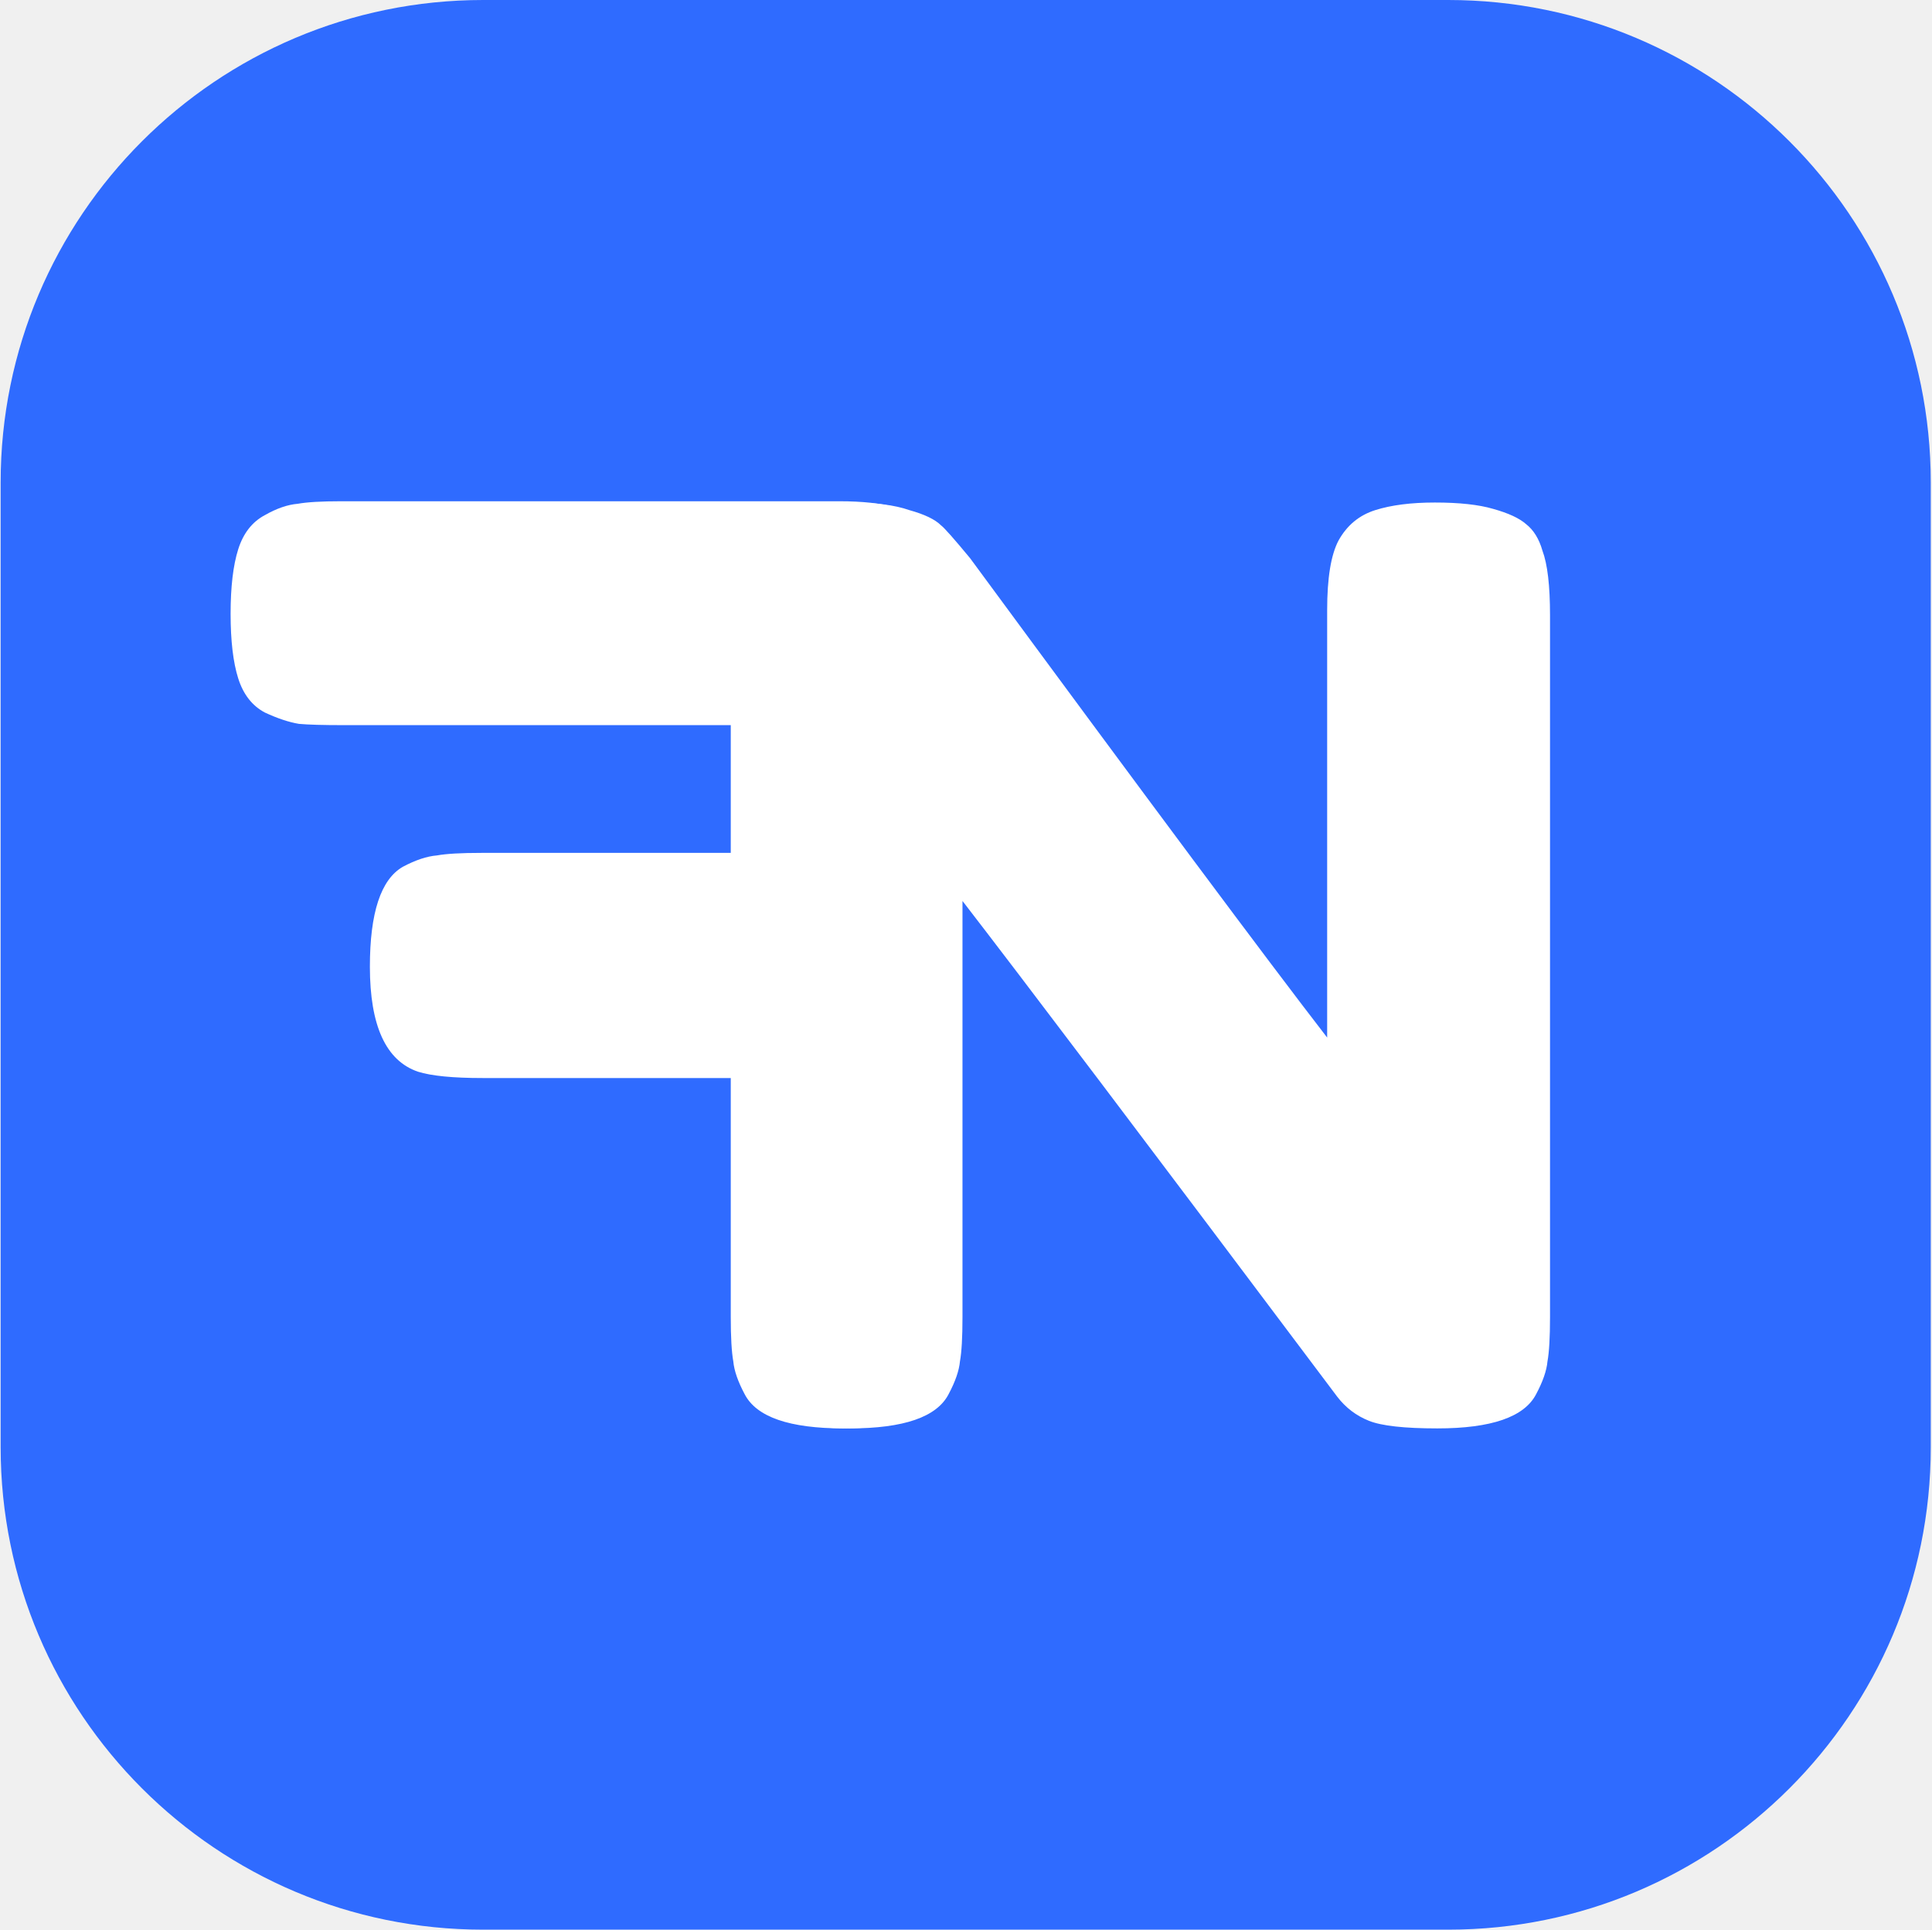
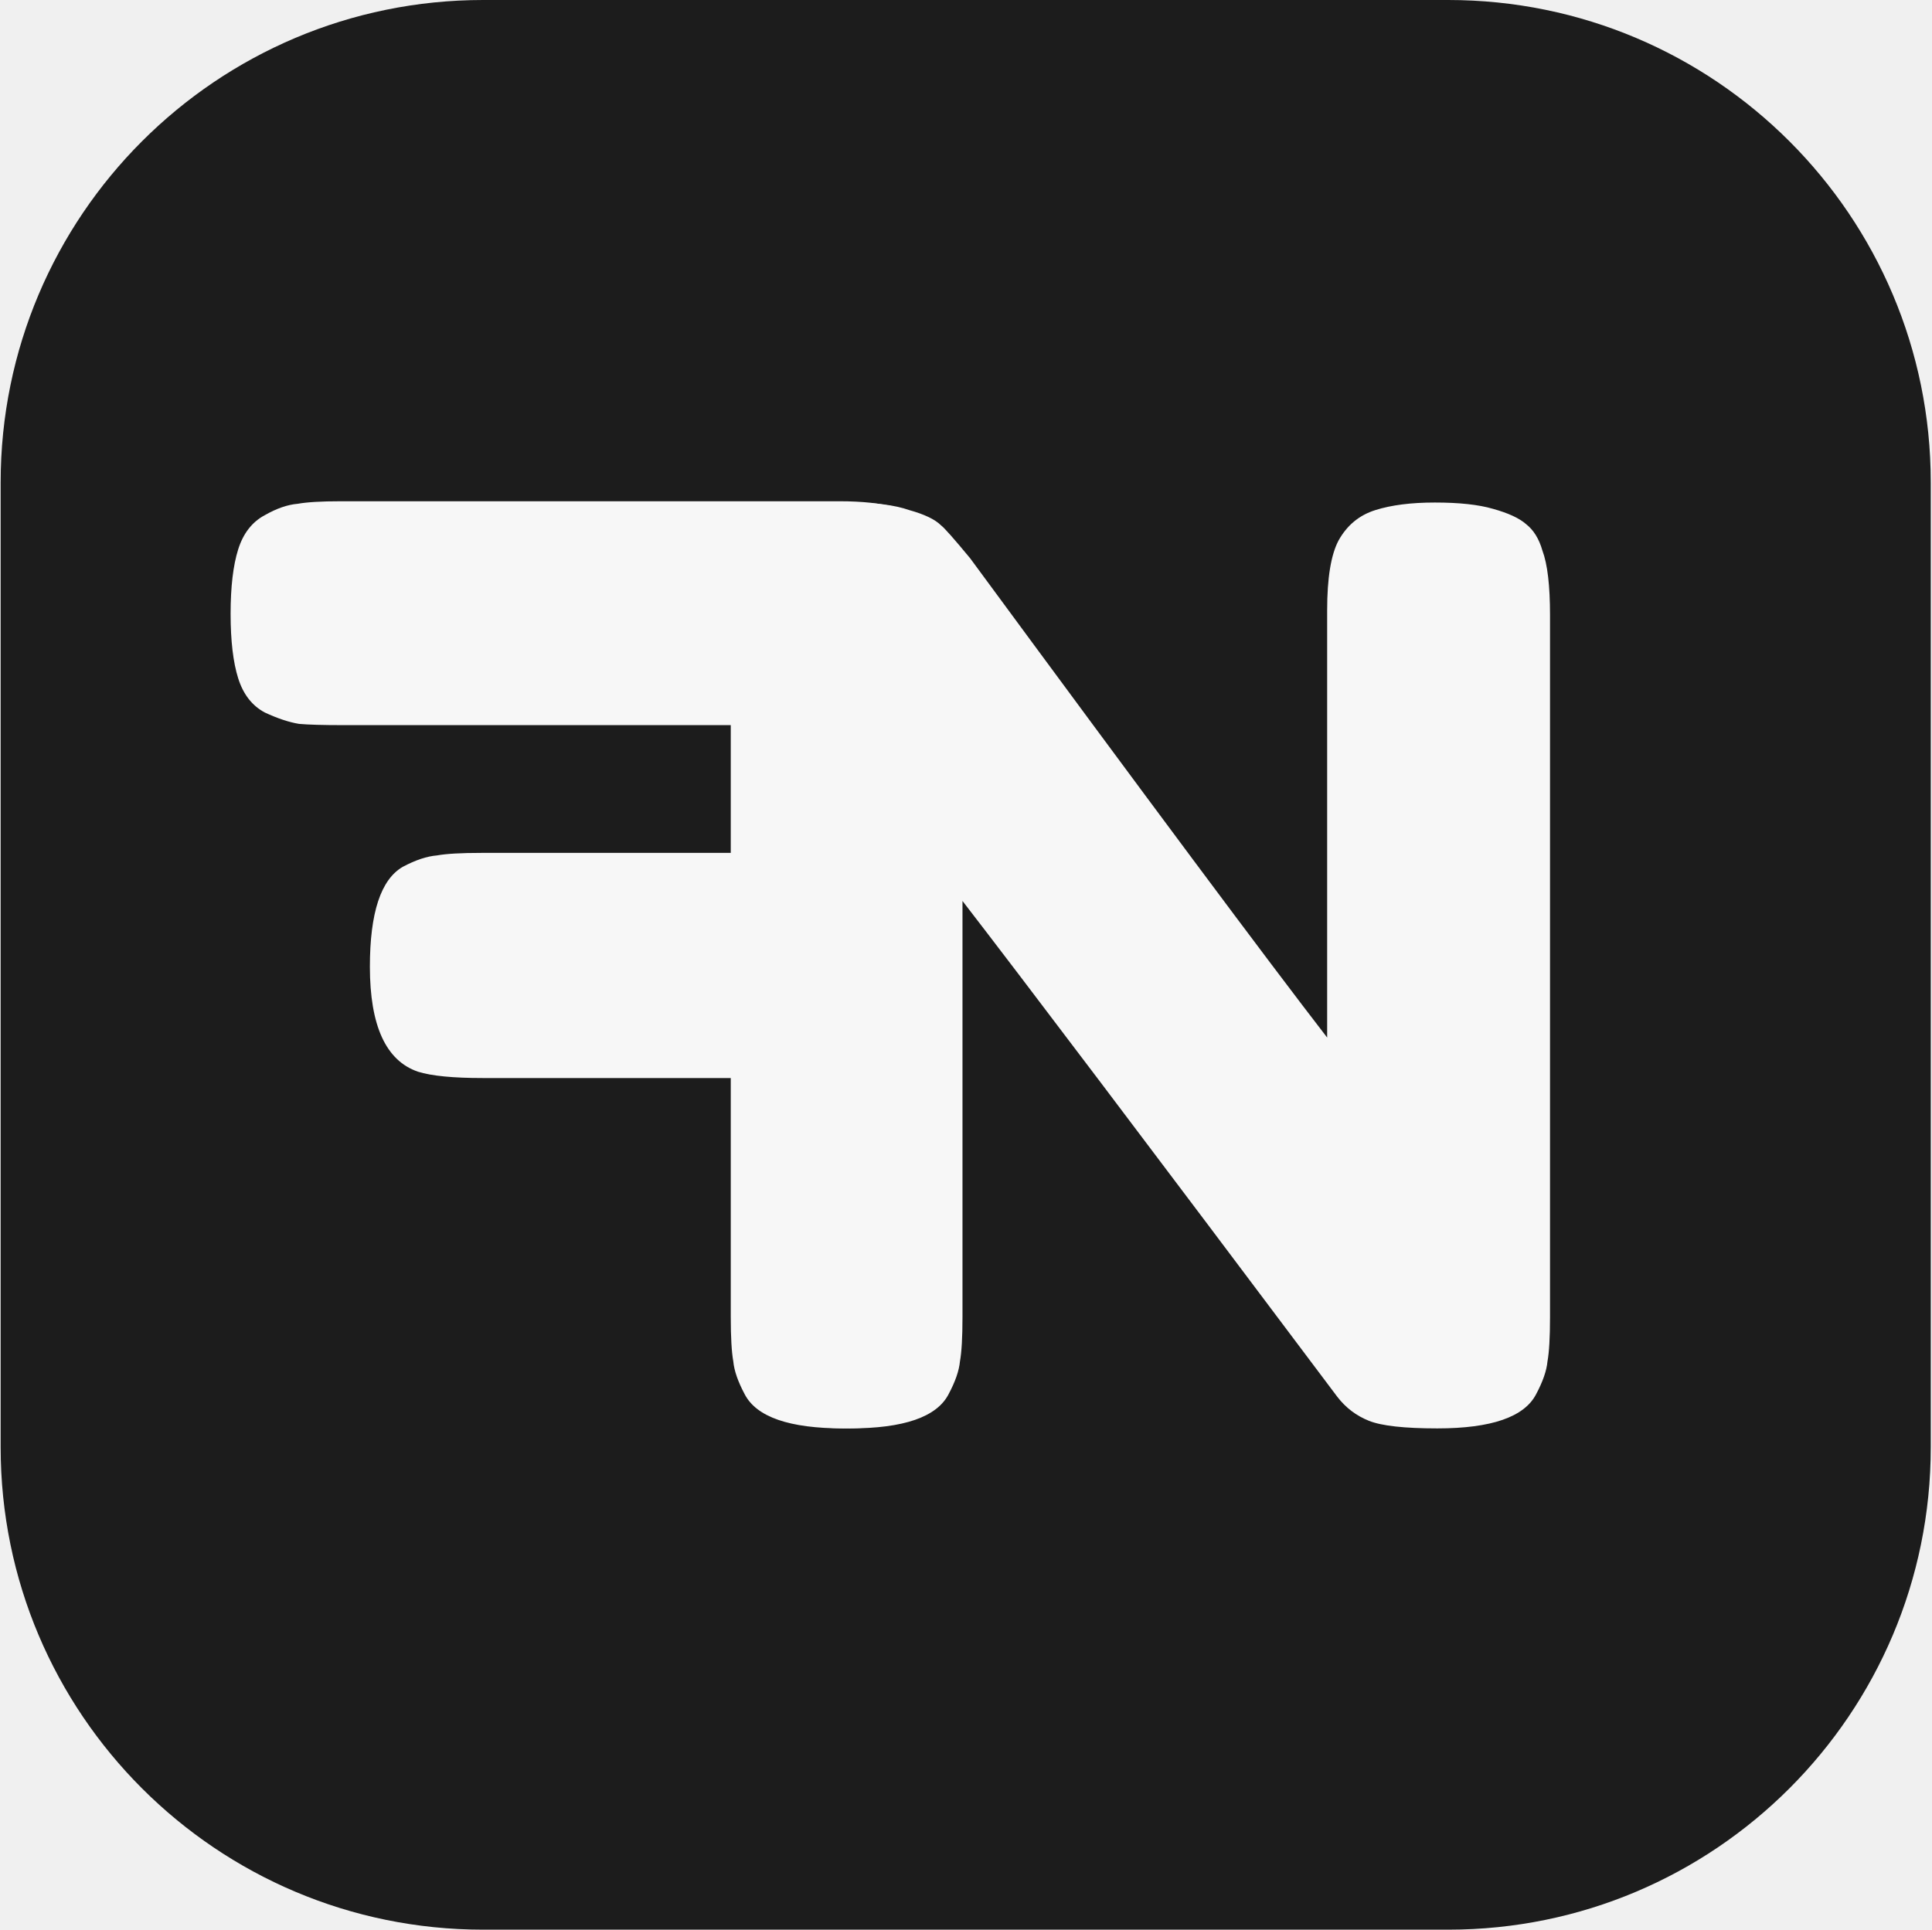
<svg xmlns="http://www.w3.org/2000/svg" width="1025" height="1024" viewBox="0 0 1025 1024" fill="none">
-   <rect x="0.344" width="1024" height="1024" rx="256" fill="#2F6BFF" />
-   <path d="M180.789 266C170.489 266 162.875 266.447 157.949 267.342C152.574 267.79 146.752 269.804 140.482 273.383C133.764 276.963 129.062 283.004 126.375 291.506C123.688 300.008 122.344 311.419 122.344 325.738C122.344 340.057 123.688 351.468 126.375 359.97C129.062 368.472 133.764 374.513 140.482 378.093C147.2 381.225 153.246 383.239 158.62 384.134C163.547 384.581 171.384 384.805 182.133 384.805H387.699V452.598H255.357C244.609 452.598 236.771 453.045 231.845 453.94C226.471 454.387 220.425 456.401 213.707 459.981C202.062 466.693 196.24 484.368 196.24 513.007C196.24 544.33 204.75 562.9 221.768 568.718C228.934 570.955 240.354 572.074 256.029 572.074H387.699V698.933C387.699 709.673 388.147 717.503 389.043 722.426C389.491 727.348 391.506 733.165 395.089 739.877C401.359 751.959 418.825 758 447.488 758C478.838 758 497.2 749.498 502.574 732.494C505.261 725.334 506.605 713.924 506.605 698.262V325.067C506.605 302.246 502.35 286.808 493.841 278.753C485.332 270.251 469.209 266 445.473 266H180.789Z" fill="white" />
-   <path d="M710.156 286.808C714.634 278.753 721.128 273.383 729.638 270.699C738.147 268.014 748.672 266.671 761.212 266.671C774.199 266.671 784.5 267.79 792.114 270.027C800.175 272.265 805.997 274.95 809.58 278.082C813.611 281.214 816.522 285.913 818.313 292.177C821 299.337 822.344 310.748 822.344 326.409V698.933C822.344 709.673 821.896 717.503 821 722.426C820.553 727.348 818.537 733.165 814.954 739.877C808.684 751.959 791.218 758 762.555 758C745.089 758 732.997 756.658 726.279 753.973C719.561 751.288 713.963 747.037 709.484 741.22C608.716 606.977 542.434 519.271 510.636 478.104V698.933C510.636 709.673 510.188 717.503 509.292 722.426C508.844 727.348 506.829 733.165 503.246 739.877C496.976 751.959 479.51 758 450.847 758C423.08 758 406.061 751.959 399.791 739.877C396.208 733.165 393.969 727.124 393.073 721.754C392.626 716.385 392.402 708.554 392.402 698.262V323.724C392.402 306.72 394.417 294.415 398.448 286.808C402.926 278.753 409.42 273.383 417.929 270.699C426.439 268.014 437.411 266.671 450.847 266.671C464.283 266.671 474.807 268.014 482.421 270.699C490.482 272.936 496.08 275.621 499.215 278.753C501.007 280.096 506.157 285.913 514.666 296.205C609.164 424.63 672.312 509.427 704.11 550.595V323.724C704.11 306.72 706.125 294.415 710.156 286.808Z" fill="white" />
+   <rect x="0.344" width="1024" height="1024" rx="256" fill="#1c1c1c" />
+   <path d="M180.789 266C170.489 266 162.875 266.447 157.949 267.342C152.574 267.79 146.752 269.804 140.482 273.383C133.764 276.963 129.062 283.004 126.375 291.506C123.688 300.008 122.344 311.419 122.344 325.738C122.344 340.057 123.688 351.468 126.375 359.97C129.062 368.472 133.764 374.513 140.482 378.093C147.2 381.225 153.246 383.239 158.62 384.134C163.547 384.581 171.384 384.805 182.133 384.805H387.699V452.598H255.357C244.609 452.598 236.771 453.045 231.845 453.94C226.471 454.387 220.425 456.401 213.707 459.981C202.062 466.693 196.24 484.368 196.24 513.007C196.24 544.33 204.75 562.9 221.768 568.718C228.934 570.955 240.354 572.074 256.029 572.074H387.699V698.933C387.699 709.673 388.147 717.503 389.043 722.426C389.491 727.348 391.506 733.165 395.089 739.877C401.359 751.959 418.825 758 447.488 758C478.838 758 497.2 749.498 502.574 732.494C505.261 725.334 506.605 713.924 506.605 698.262V325.067C506.605 302.246 502.35 286.808 493.841 278.753C485.332 270.251 469.209 266 445.473 266H180.789Z" fill="#f7f7f7" />
+   <path d="M710.156 286.808C714.634 278.753 721.128 273.383 729.638 270.699C738.147 268.014 748.672 266.671 761.212 266.671C774.199 266.671 784.5 267.79 792.114 270.027C800.175 272.265 805.997 274.95 809.58 278.082C813.611 281.214 816.522 285.913 818.313 292.177C821 299.337 822.344 310.748 822.344 326.409V698.933C822.344 709.673 821.896 717.503 821 722.426C820.553 727.348 818.537 733.165 814.954 739.877C808.684 751.959 791.218 758 762.555 758C745.089 758 732.997 756.658 726.279 753.973C719.561 751.288 713.963 747.037 709.484 741.22C608.716 606.977 542.434 519.271 510.636 478.104V698.933C510.636 709.673 510.188 717.503 509.292 722.426C508.844 727.348 506.829 733.165 503.246 739.877C496.976 751.959 479.51 758 450.847 758C423.08 758 406.061 751.959 399.791 739.877C396.208 733.165 393.969 727.124 393.073 721.754C392.626 716.385 392.402 708.554 392.402 698.262V323.724C392.402 306.72 394.417 294.415 398.448 286.808C402.926 278.753 409.42 273.383 417.929 270.699C426.439 268.014 437.411 266.671 450.847 266.671C464.283 266.671 474.807 268.014 482.421 270.699C490.482 272.936 496.08 275.621 499.215 278.753C501.007 280.096 506.157 285.913 514.666 296.205C609.164 424.63 672.312 509.427 704.11 550.595V323.724C704.11 306.72 706.125 294.415 710.156 286.808Z" fill="#f7f7f7" />
</svg>
